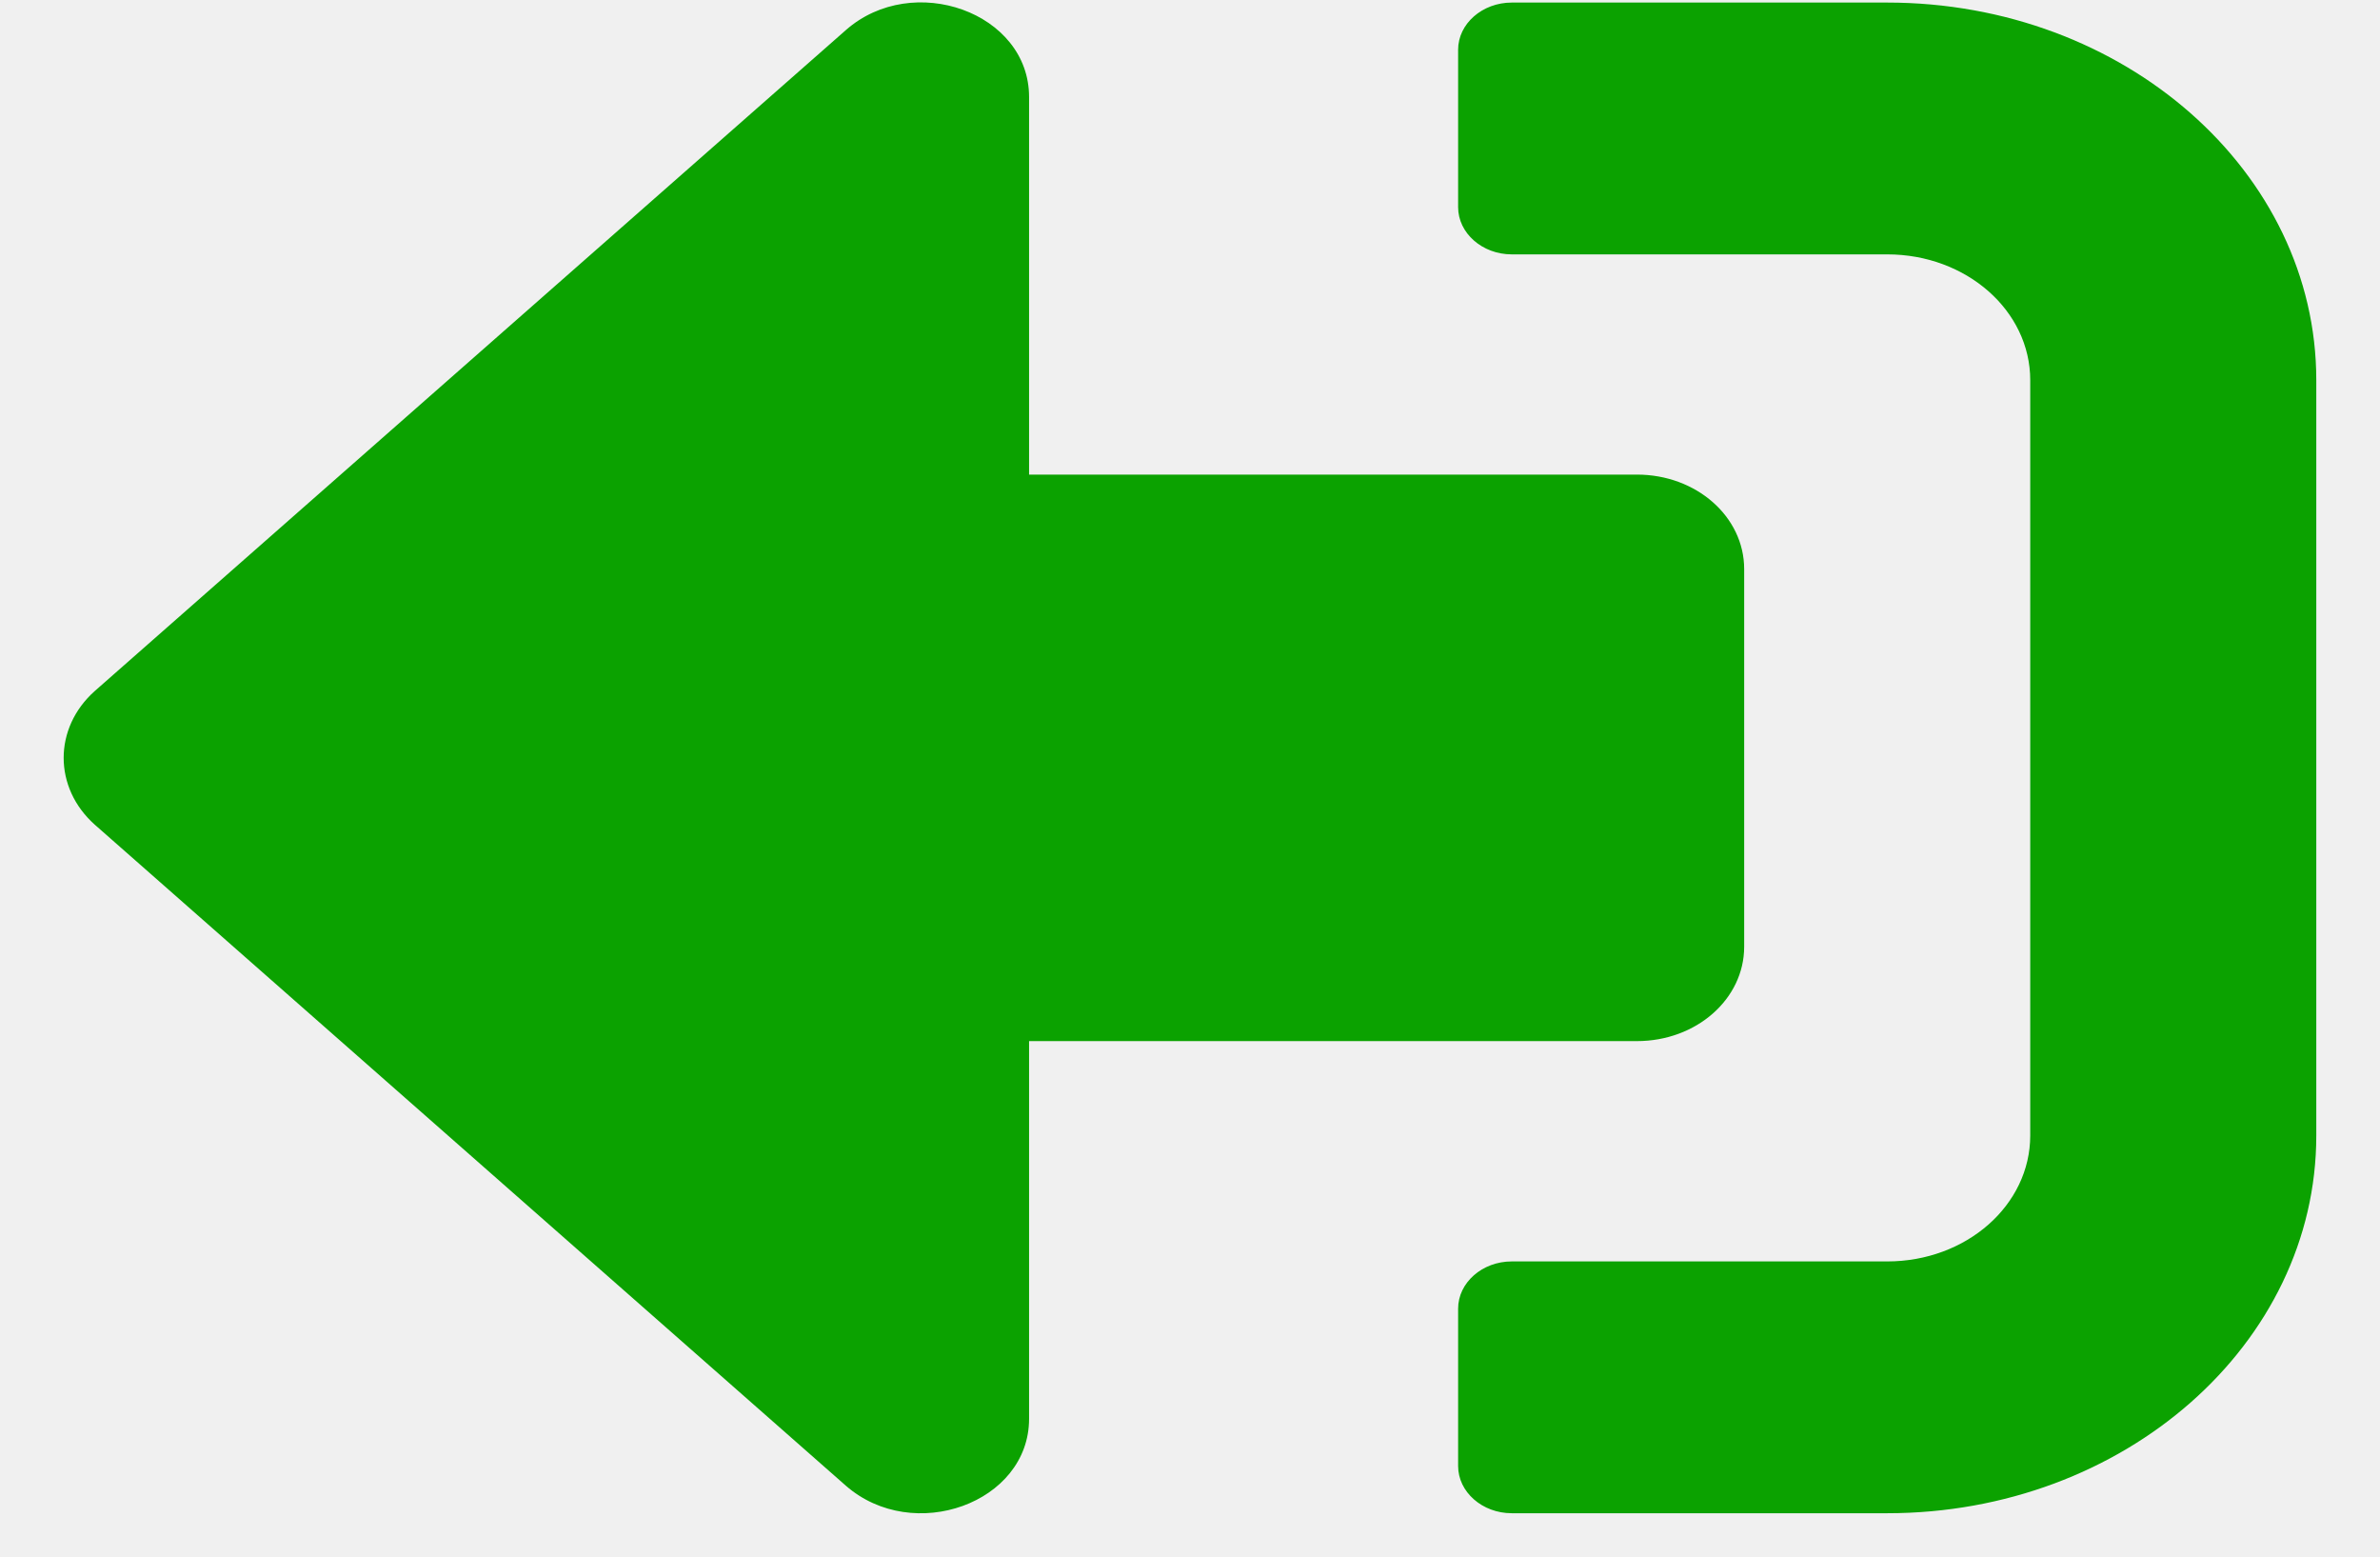
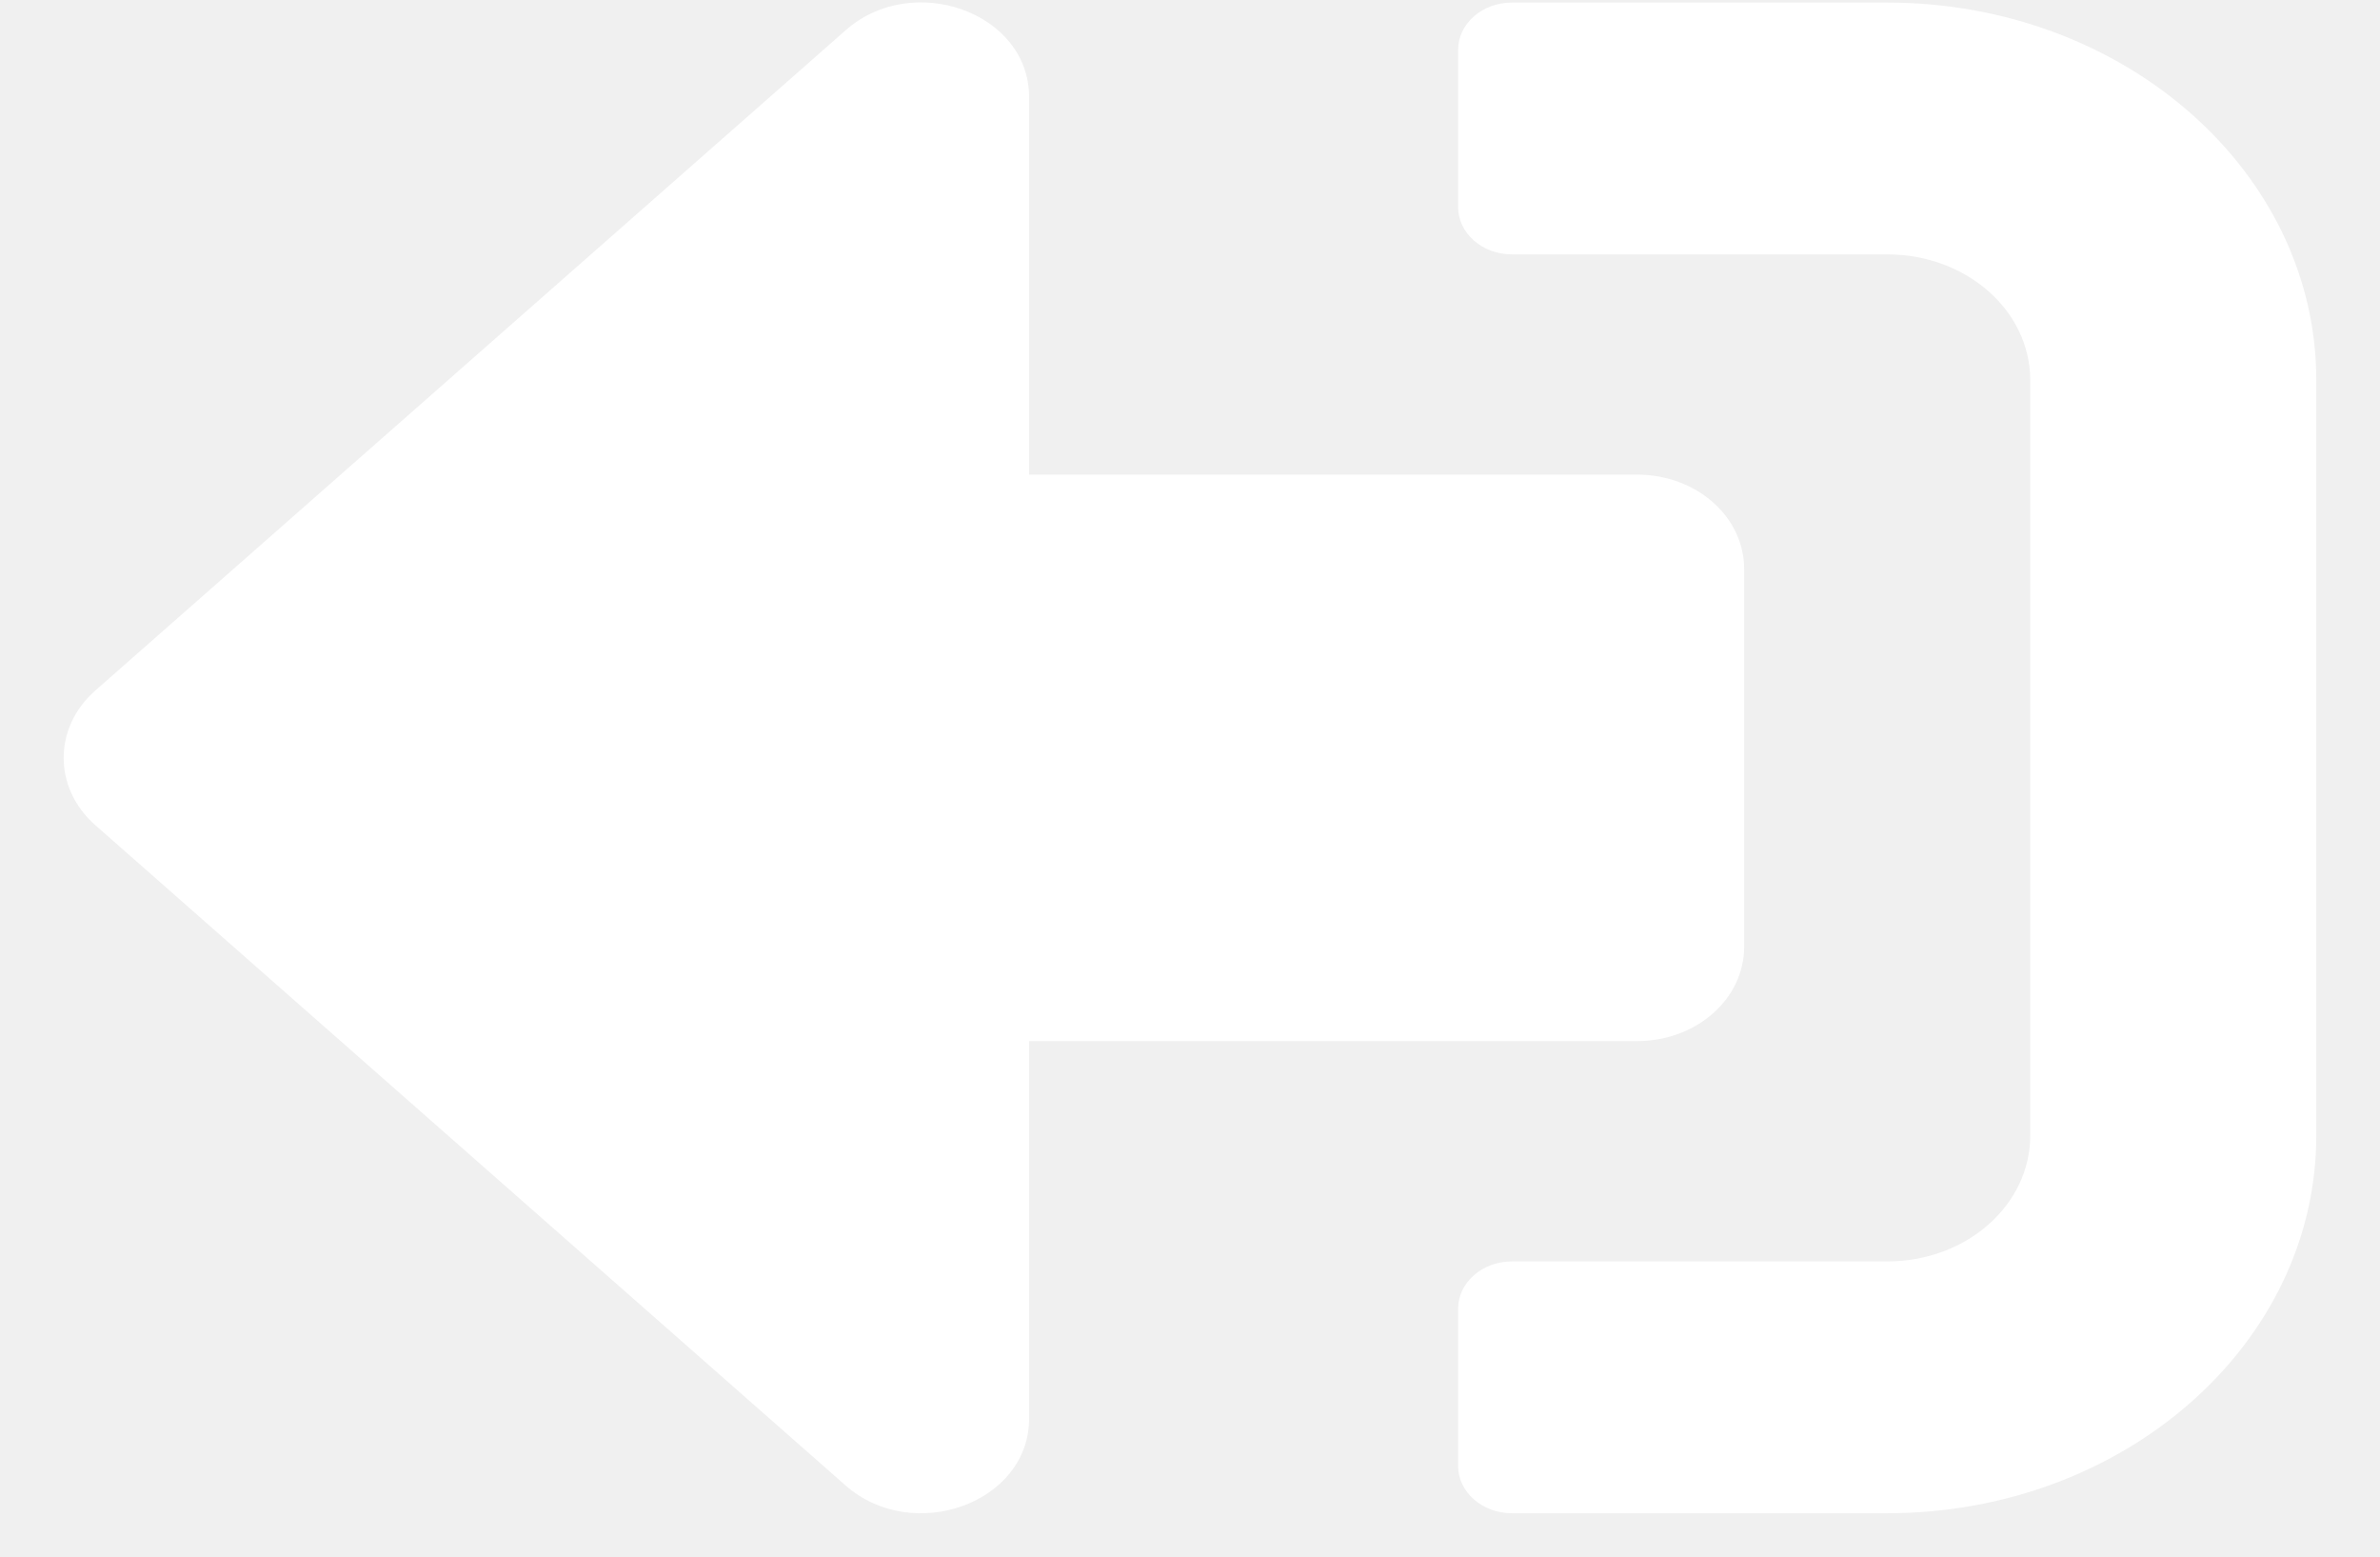
<svg xmlns="http://www.w3.org/2000/svg" width="26" height="17" viewBox="0 0 26 17" fill="none">
-   <path d="M1.036 7.546L9.24 0.329C9.972 -0.316 11.242 0.135 11.242 1.059V5.183L17.882 5.183C18.532 5.183 19.054 5.643 19.054 6.215V10.339C19.054 10.91 18.532 11.37 17.882 11.37L11.242 11.37V15.495C11.242 16.414 9.977 16.869 9.24 16.225L1.036 9.007C0.582 8.603 0.582 7.95 1.036 7.546ZM15.929 0.543V2.262C15.929 2.546 16.193 2.778 16.515 2.778L20.617 2.778C21.481 2.778 22.179 3.392 22.179 4.152V12.401C22.179 13.162 21.481 13.776 20.617 13.776H16.515C16.193 13.776 15.929 14.008 15.929 14.292V16.01C15.929 16.294 16.193 16.526 16.515 16.526H20.617C23.204 16.526 25.304 14.678 25.304 12.401V4.152C25.304 1.875 23.204 0.028 20.617 0.028H16.515C16.193 0.028 15.929 0.26 15.929 0.543Z" fill="#0BA200" />
+   <path d="M1.036 7.546L9.24 0.329C9.972 -0.316 11.242 0.135 11.242 1.059V5.183L17.882 5.183C18.532 5.183 19.054 5.643 19.054 6.215V10.339C19.054 10.91 18.532 11.37 17.882 11.37L11.242 11.37V15.495C11.242 16.414 9.977 16.869 9.24 16.225L1.036 9.007C0.582 8.603 0.582 7.95 1.036 7.546ZM15.929 0.543V2.262C15.929 2.546 16.193 2.778 16.515 2.778L20.617 2.778C21.481 2.778 22.179 3.392 22.179 4.152V12.401C22.179 13.162 21.481 13.776 20.617 13.776H16.515C16.193 13.776 15.929 14.008 15.929 14.292V16.01C15.929 16.294 16.193 16.526 16.515 16.526H20.617C23.204 16.526 25.304 14.678 25.304 12.401V4.152C25.304 1.875 23.204 0.028 20.617 0.028H16.515C16.193 0.028 15.929 0.26 15.929 0.543Z" fill="#ffffff" />
</svg>
